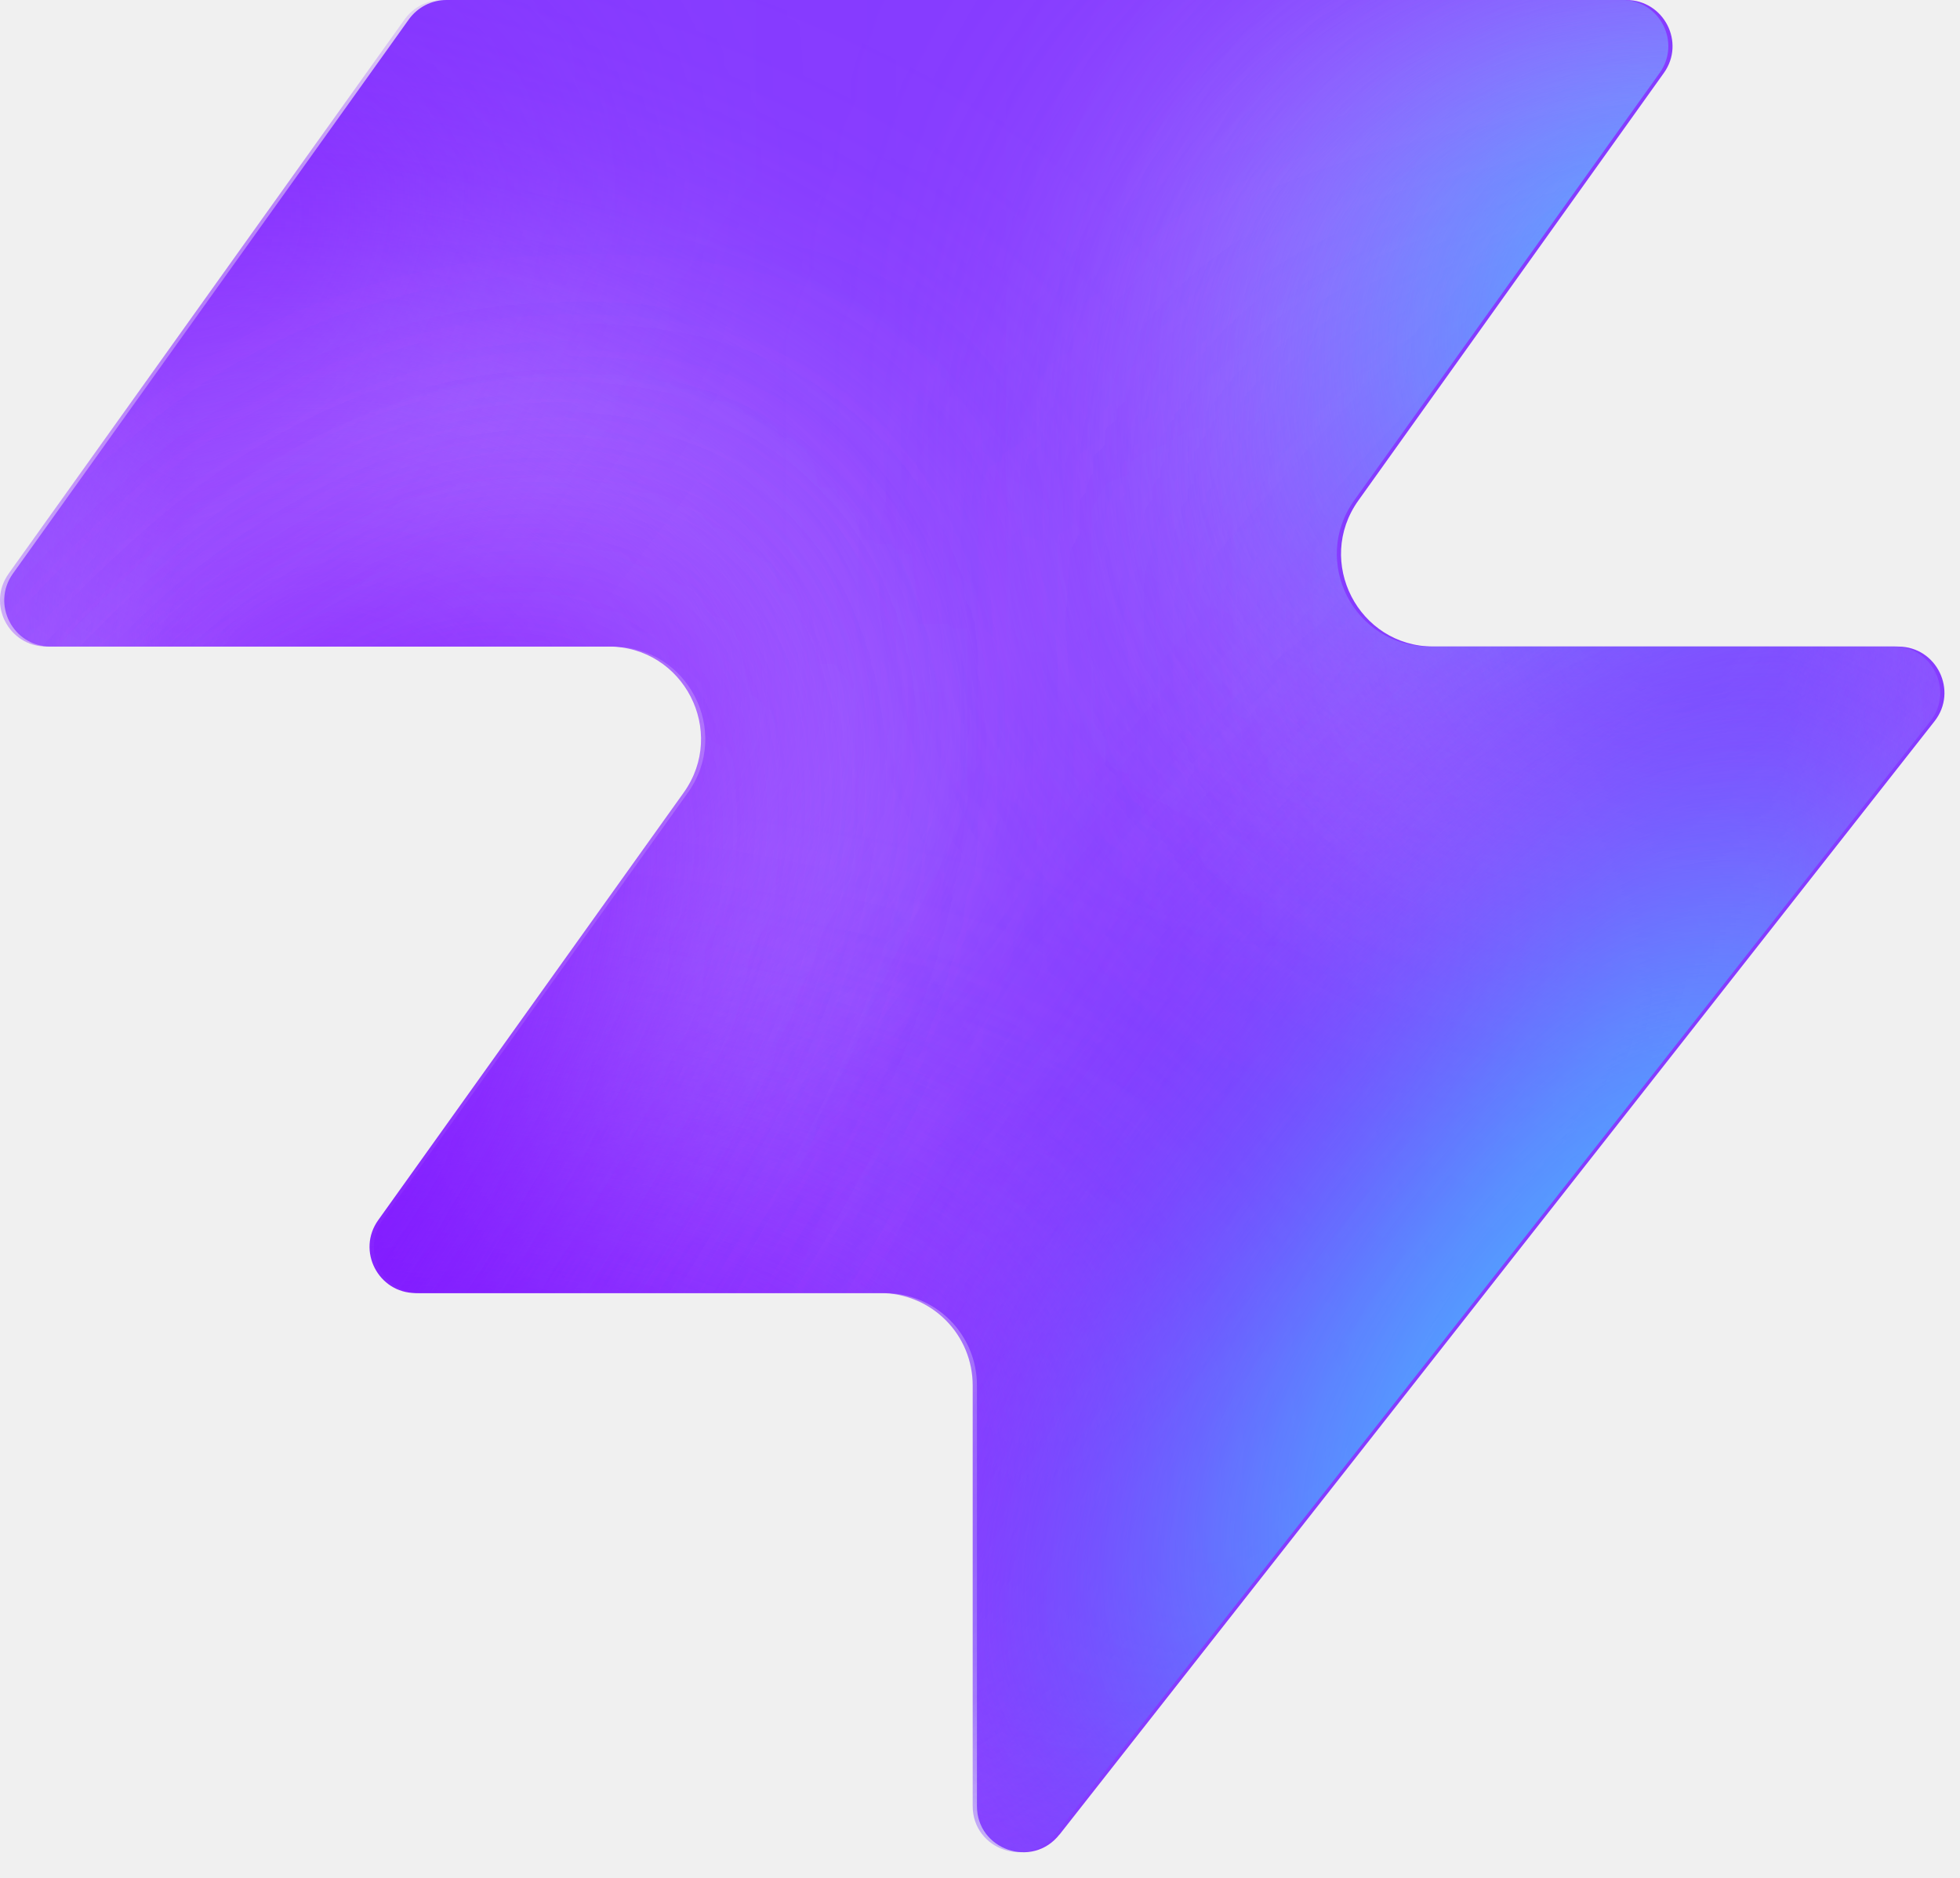
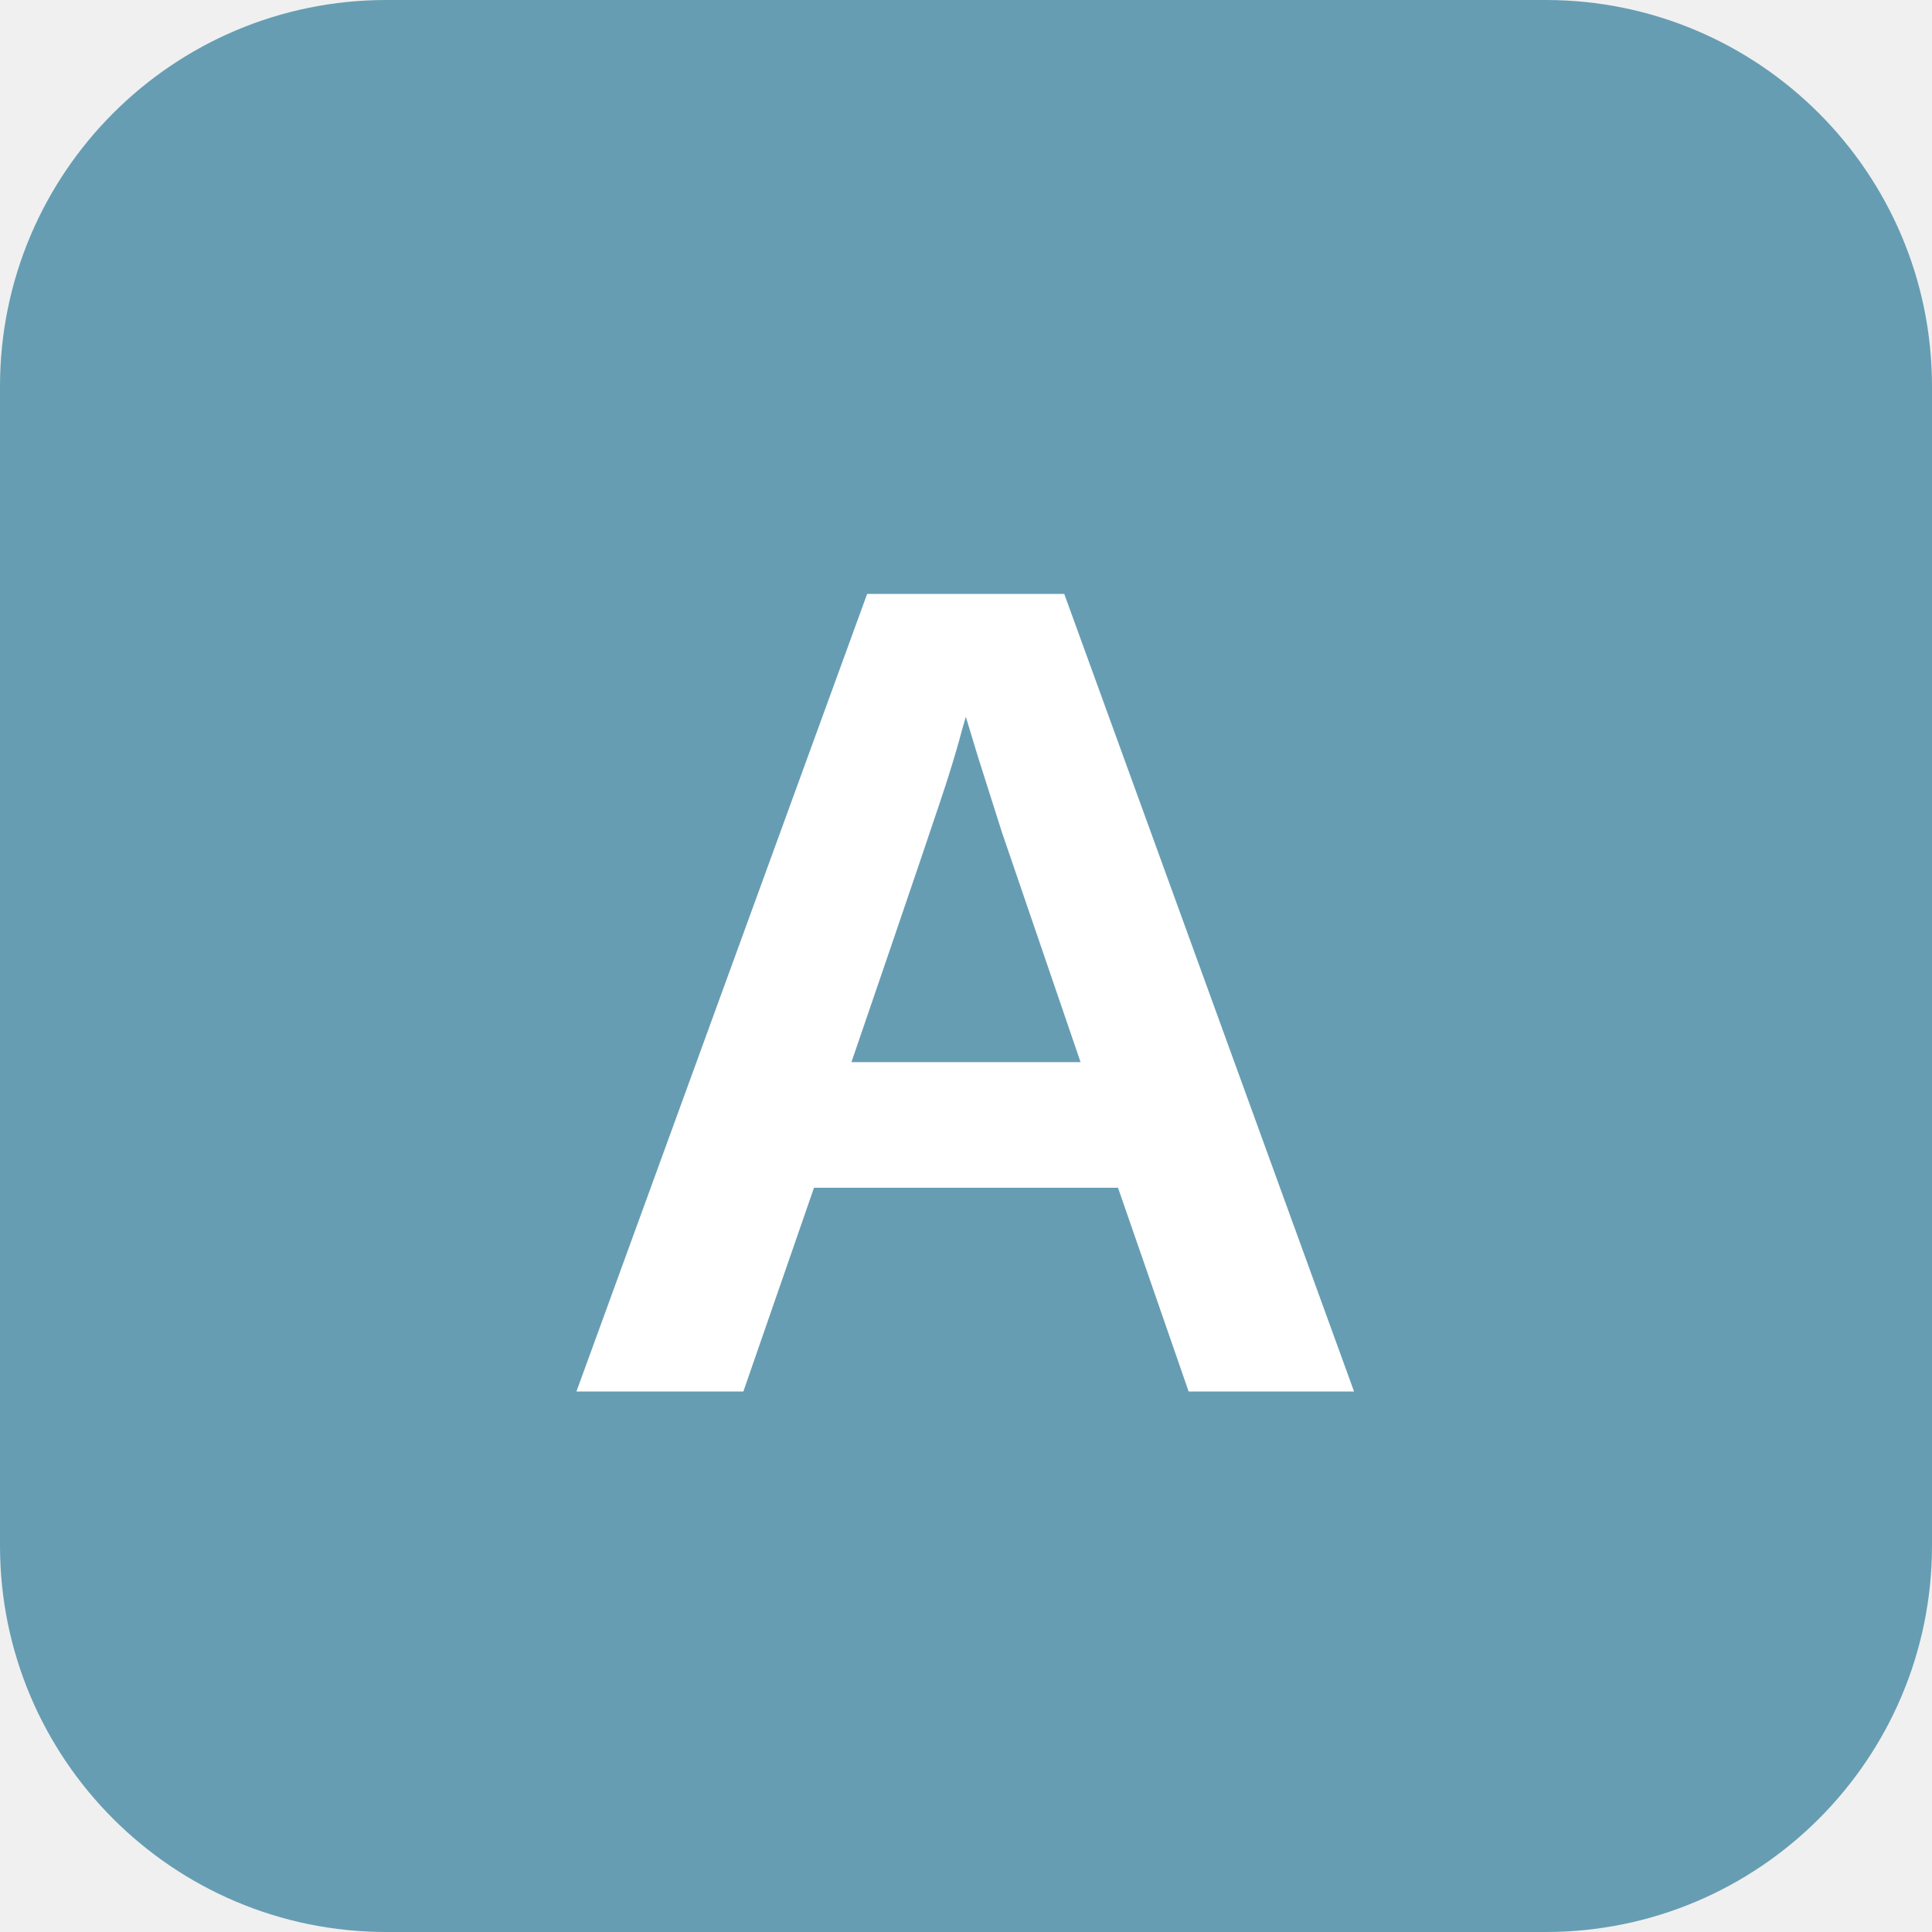
- <svg xmlns="http://www.w3.org/2000/svg" width="48" height="46" fill="none" viewBox="0 0 48 46">
-   <path fill="#863bff" d="M25.946 44.938c-.664.845-2.021.375-2.021-.698V33.937a2.26 2.26 0 0 0-2.262-2.262H10.287c-.92 0-1.456-1.04-.92-1.788l7.48-10.471c1.07-1.497 0-3.578-1.842-3.578H1.237c-.92 0-1.456-1.04-.92-1.788L10.013.474c.214-.297.556-.474.92-.474h28.894c.92 0 1.456 1.04.92 1.788l-7.48 10.471c-1.07 1.498 0 3.579 1.842 3.579h11.377c.943 0 1.473 1.088.89 1.83L25.947 44.94z" style="fill:#863bff;fill:color(display-p3 .525 .23 1);fill-opacity:1" />
-   <mask id="a" width="48" height="46" x="0" y="0" maskUnits="userSpaceOnUse" style="mask-type:alpha">
-     <path fill="#000" d="M25.842 44.938c-.664.844-2.021.375-2.021-.698V33.937a2.26 2.26 0 0 0-2.262-2.262H10.183c-.92 0-1.456-1.04-.92-1.788l7.48-10.471c1.07-1.498 0-3.579-1.842-3.579H1.133c-.92 0-1.456-1.04-.92-1.787L9.91.473c.214-.297.556-.474.92-.474h28.894c.92 0 1.456 1.04.92 1.788l-7.48 10.471c-1.07 1.498 0 3.578 1.842 3.578h11.377c.943 0 1.473 1.088.89 1.832L25.843 44.94z" style="fill:#000;fill-opacity:1" />
-   </mask>
-   <g mask="url(#a)">
-     <g filter="url(#b)">
-       <ellipse cx="5.508" cy="14.704" fill="#ede6ff" rx="5.508" ry="14.704" style="fill:#ede6ff;fill:color(display-p3 .927 .903 1);fill-opacity:1" transform="matrix(.00324 1 1 -.00324 -4.47 31.516)" />
-     </g>
-     <g filter="url(#c)">
-       <ellipse cx="10.399" cy="29.851" fill="#ede6ff" rx="10.399" ry="29.851" style="fill:#ede6ff;fill:color(display-p3 .927 .903 1);fill-opacity:1" transform="matrix(.00324 1 1 -.00324 -39.328 7.883)" />
-     </g>
-     <g filter="url(#d)">
-       <ellipse cx="5.508" cy="30.487" fill="#7e14ff" rx="5.508" ry="30.487" style="fill:#7e14ff;fill:color(display-p3 .492 .077 1);fill-opacity:1" transform="rotate(89.814 -25.913 -14.639)scale(1 -1)" />
-     </g>
-     <g filter="url(#e)">
-       <ellipse cx="5.508" cy="30.599" fill="#7e14ff" rx="5.508" ry="30.599" style="fill:#7e14ff;fill:color(display-p3 .492 .077 1);fill-opacity:1" transform="rotate(89.814 -32.644 -3.334)scale(1 -1)" />
-     </g>
-     <g filter="url(#f)">
-       <ellipse cx="5.508" cy="30.599" fill="#7e14ff" rx="5.508" ry="30.599" style="fill:#7e14ff;fill:color(display-p3 .492 .077 1);fill-opacity:1" transform="matrix(.00324 1 1 -.00324 -34.34 30.47)" />
-     </g>
-     <g filter="url(#g)">
-       <ellipse cx="14.072" cy="22.078" fill="#ede6ff" rx="14.072" ry="22.078" style="fill:#ede6ff;fill:color(display-p3 .927 .903 1);fill-opacity:1" transform="rotate(93.35 24.506 48.493)scale(-1 1)" />
-     </g>
-     <g filter="url(#h)">
-       <ellipse cx="3.47" cy="21.501" fill="#7e14ff" rx="3.47" ry="21.501" style="fill:#7e14ff;fill:color(display-p3 .492 .077 1);fill-opacity:1" transform="rotate(89.009 28.708 47.59)scale(-1 1)" />
-     </g>
-     <g filter="url(#i)">
-       <ellipse cx="3.47" cy="21.501" fill="#7e14ff" rx="3.47" ry="21.501" style="fill:#7e14ff;fill:color(display-p3 .492 .077 1);fill-opacity:1" transform="rotate(89.009 28.708 47.59)scale(-1 1)" />
-     </g>
-     <g filter="url(#j)">
-       <ellipse cx=".387" cy="8.972" fill="#7e14ff" rx="4.407" ry="29.108" style="fill:#7e14ff;fill:color(display-p3 .492 .077 1);fill-opacity:1" transform="rotate(39.51 .387 8.972)" />
-     </g>
-     <g filter="url(#k)">
-       <ellipse cx="47.523" cy="-6.092" fill="#7e14ff" rx="4.407" ry="29.108" style="fill:#7e14ff;fill:color(display-p3 .492 .077 1);fill-opacity:1" transform="rotate(37.892 47.523 -6.092)" />
-     </g>
-     <g filter="url(#l)">
-       <ellipse cx="41.412" cy="6.333" fill="#47bfff" rx="5.971" ry="9.665" style="fill:#47bfff;fill:color(display-p3 .28 .748 1);fill-opacity:1" transform="rotate(37.892 41.412 6.333)" />
-     </g>
-     <g filter="url(#m)">
-       <ellipse cx="-1.879" cy="38.332" fill="#7e14ff" rx="4.407" ry="29.108" style="fill:#7e14ff;fill:color(display-p3 .492 .077 1);fill-opacity:1" transform="rotate(37.892 -1.88 38.332)" />
-     </g>
-     <g filter="url(#n)">
-       <ellipse cx="-1.879" cy="38.332" fill="#7e14ff" rx="4.407" ry="29.108" style="fill:#7e14ff;fill:color(display-p3 .492 .077 1);fill-opacity:1" transform="rotate(37.892 -1.88 38.332)" />
-     </g>
-     <g filter="url(#o)">
-       <ellipse cx="35.651" cy="29.907" fill="#7e14ff" rx="4.407" ry="29.108" style="fill:#7e14ff;fill:color(display-p3 .492 .077 1);fill-opacity:1" transform="rotate(37.892 35.651 29.907)" />
-     </g>
-     <g filter="url(#p)">
-       <ellipse cx="38.418" cy="32.4" fill="#47bfff" rx="5.971" ry="15.297" style="fill:#47bfff;fill:color(display-p3 .28 .748 1);fill-opacity:1" transform="rotate(37.892 38.418 32.4)" />
-     </g>
-   </g>
-   <defs>
-     <filter id="b" width="60.045" height="41.654" x="-19.77" y="16.149" color-interpolation-filters="sRGB" filterUnits="userSpaceOnUse">
-       <feFlood flood-opacity="0" result="BackgroundImageFix" />
-       <feBlend in="SourceGraphic" in2="BackgroundImageFix" result="shape" />
-       <feGaussianBlur result="effect1_foregroundBlur_2002_17158" stdDeviation="7.659" />
-     </filter>
-     <filter id="c" width="90.34" height="51.437" x="-54.613" y="-7.533" color-interpolation-filters="sRGB" filterUnits="userSpaceOnUse">
-       <feFlood flood-opacity="0" result="BackgroundImageFix" />
-       <feBlend in="SourceGraphic" in2="BackgroundImageFix" result="shape" />
-       <feGaussianBlur result="effect1_foregroundBlur_2002_17158" stdDeviation="7.659" />
-     </filter>
-     <filter id="d" width="79.355" height="29.4" x="-49.64" y="2.03" color-interpolation-filters="sRGB" filterUnits="userSpaceOnUse">
-       <feFlood flood-opacity="0" result="BackgroundImageFix" />
-       <feBlend in="SourceGraphic" in2="BackgroundImageFix" result="shape" />
-       <feGaussianBlur result="effect1_foregroundBlur_2002_17158" stdDeviation="4.596" />
-     </filter>
-     <filter id="e" width="79.579" height="29.4" x="-45.045" y="20.029" color-interpolation-filters="sRGB" filterUnits="userSpaceOnUse">
-       <feFlood flood-opacity="0" result="BackgroundImageFix" />
-       <feBlend in="SourceGraphic" in2="BackgroundImageFix" result="shape" />
-       <feGaussianBlur result="effect1_foregroundBlur_2002_17158" stdDeviation="4.596" />
-     </filter>
-     <filter id="f" width="79.579" height="29.4" x="-43.513" y="21.178" color-interpolation-filters="sRGB" filterUnits="userSpaceOnUse">
-       <feFlood flood-opacity="0" result="BackgroundImageFix" />
-       <feBlend in="SourceGraphic" in2="BackgroundImageFix" result="shape" />
-       <feGaussianBlur result="effect1_foregroundBlur_2002_17158" stdDeviation="4.596" />
-     </filter>
-     <filter id="g" width="74.749" height="58.852" x="15.756" y="-17.901" color-interpolation-filters="sRGB" filterUnits="userSpaceOnUse">
-       <feFlood flood-opacity="0" result="BackgroundImageFix" />
-       <feBlend in="SourceGraphic" in2="BackgroundImageFix" result="shape" />
-       <feGaussianBlur result="effect1_foregroundBlur_2002_17158" stdDeviation="7.659" />
-     </filter>
-     <filter id="h" width="61.377" height="25.362" x="23.548" y="2.284" color-interpolation-filters="sRGB" filterUnits="userSpaceOnUse">
-       <feFlood flood-opacity="0" result="BackgroundImageFix" />
-       <feBlend in="SourceGraphic" in2="BackgroundImageFix" result="shape" />
-       <feGaussianBlur result="effect1_foregroundBlur_2002_17158" stdDeviation="4.596" />
-     </filter>
-     <filter id="i" width="61.377" height="25.362" x="23.548" y="2.284" color-interpolation-filters="sRGB" filterUnits="userSpaceOnUse">
-       <feFlood flood-opacity="0" result="BackgroundImageFix" />
-       <feBlend in="SourceGraphic" in2="BackgroundImageFix" result="shape" />
-       <feGaussianBlur result="effect1_foregroundBlur_2002_17158" stdDeviation="4.596" />
-     </filter>
-     <filter id="j" width="56.045" height="63.649" x="-27.636" y="-22.853" color-interpolation-filters="sRGB" filterUnits="userSpaceOnUse">
-       <feFlood flood-opacity="0" result="BackgroundImageFix" />
-       <feBlend in="SourceGraphic" in2="BackgroundImageFix" result="shape" />
-       <feGaussianBlur result="effect1_foregroundBlur_2002_17158" stdDeviation="4.596" />
-     </filter>
-     <filter id="k" width="54.814" height="64.646" x="20.116" y="-38.415" color-interpolation-filters="sRGB" filterUnits="userSpaceOnUse">
-       <feFlood flood-opacity="0" result="BackgroundImageFix" />
-       <feBlend in="SourceGraphic" in2="BackgroundImageFix" result="shape" />
-       <feGaussianBlur result="effect1_foregroundBlur_2002_17158" stdDeviation="4.596" />
-     </filter>
-     <filter id="l" width="33.541" height="35.313" x="24.641" y="-11.323" color-interpolation-filters="sRGB" filterUnits="userSpaceOnUse">
-       <feFlood flood-opacity="0" result="BackgroundImageFix" />
-       <feBlend in="SourceGraphic" in2="BackgroundImageFix" result="shape" />
-       <feGaussianBlur result="effect1_foregroundBlur_2002_17158" stdDeviation="4.596" />
-     </filter>
-     <filter id="m" width="54.814" height="64.646" x="-29.286" y="6.009" color-interpolation-filters="sRGB" filterUnits="userSpaceOnUse">
-       <feFlood flood-opacity="0" result="BackgroundImageFix" />
-       <feBlend in="SourceGraphic" in2="BackgroundImageFix" result="shape" />
-       <feGaussianBlur result="effect1_foregroundBlur_2002_17158" stdDeviation="4.596" />
-     </filter>
-     <filter id="n" width="54.814" height="64.646" x="-29.286" y="6.009" color-interpolation-filters="sRGB" filterUnits="userSpaceOnUse">
-       <feFlood flood-opacity="0" result="BackgroundImageFix" />
-       <feBlend in="SourceGraphic" in2="BackgroundImageFix" result="shape" />
-       <feGaussianBlur result="effect1_foregroundBlur_2002_17158" stdDeviation="4.596" />
-     </filter>
-     <filter id="o" width="54.814" height="64.646" x="8.244" y="-2.416" color-interpolation-filters="sRGB" filterUnits="userSpaceOnUse">
-       <feFlood flood-opacity="0" result="BackgroundImageFix" />
-       <feBlend in="SourceGraphic" in2="BackgroundImageFix" result="shape" />
-       <feGaussianBlur result="effect1_foregroundBlur_2002_17158" stdDeviation="4.596" />
-     </filter>
-     <filter id="p" width="39.409" height="43.623" x="18.713" y="10.588" color-interpolation-filters="sRGB" filterUnits="userSpaceOnUse">
-       <feFlood flood-opacity="0" result="BackgroundImageFix" />
-       <feBlend in="SourceGraphic" in2="BackgroundImageFix" result="shape" />
-       <feGaussianBlur result="effect1_foregroundBlur_2002_17158" stdDeviation="4.596" />
-     </filter>
-   </defs>
+ <svg xmlns="http://www.w3.org/2000/svg" viewBox="0 0 100 100">
+   <rect width="100" height="100" rx="20" fill="#669db3" />
+   <text x="50%" y="55%" dominant-baseline="middle" text-anchor="middle" font-family="Montserrat, Arial, sans-serif" font-weight="800" font-size="60" fill="white">A</text>
</svg>
